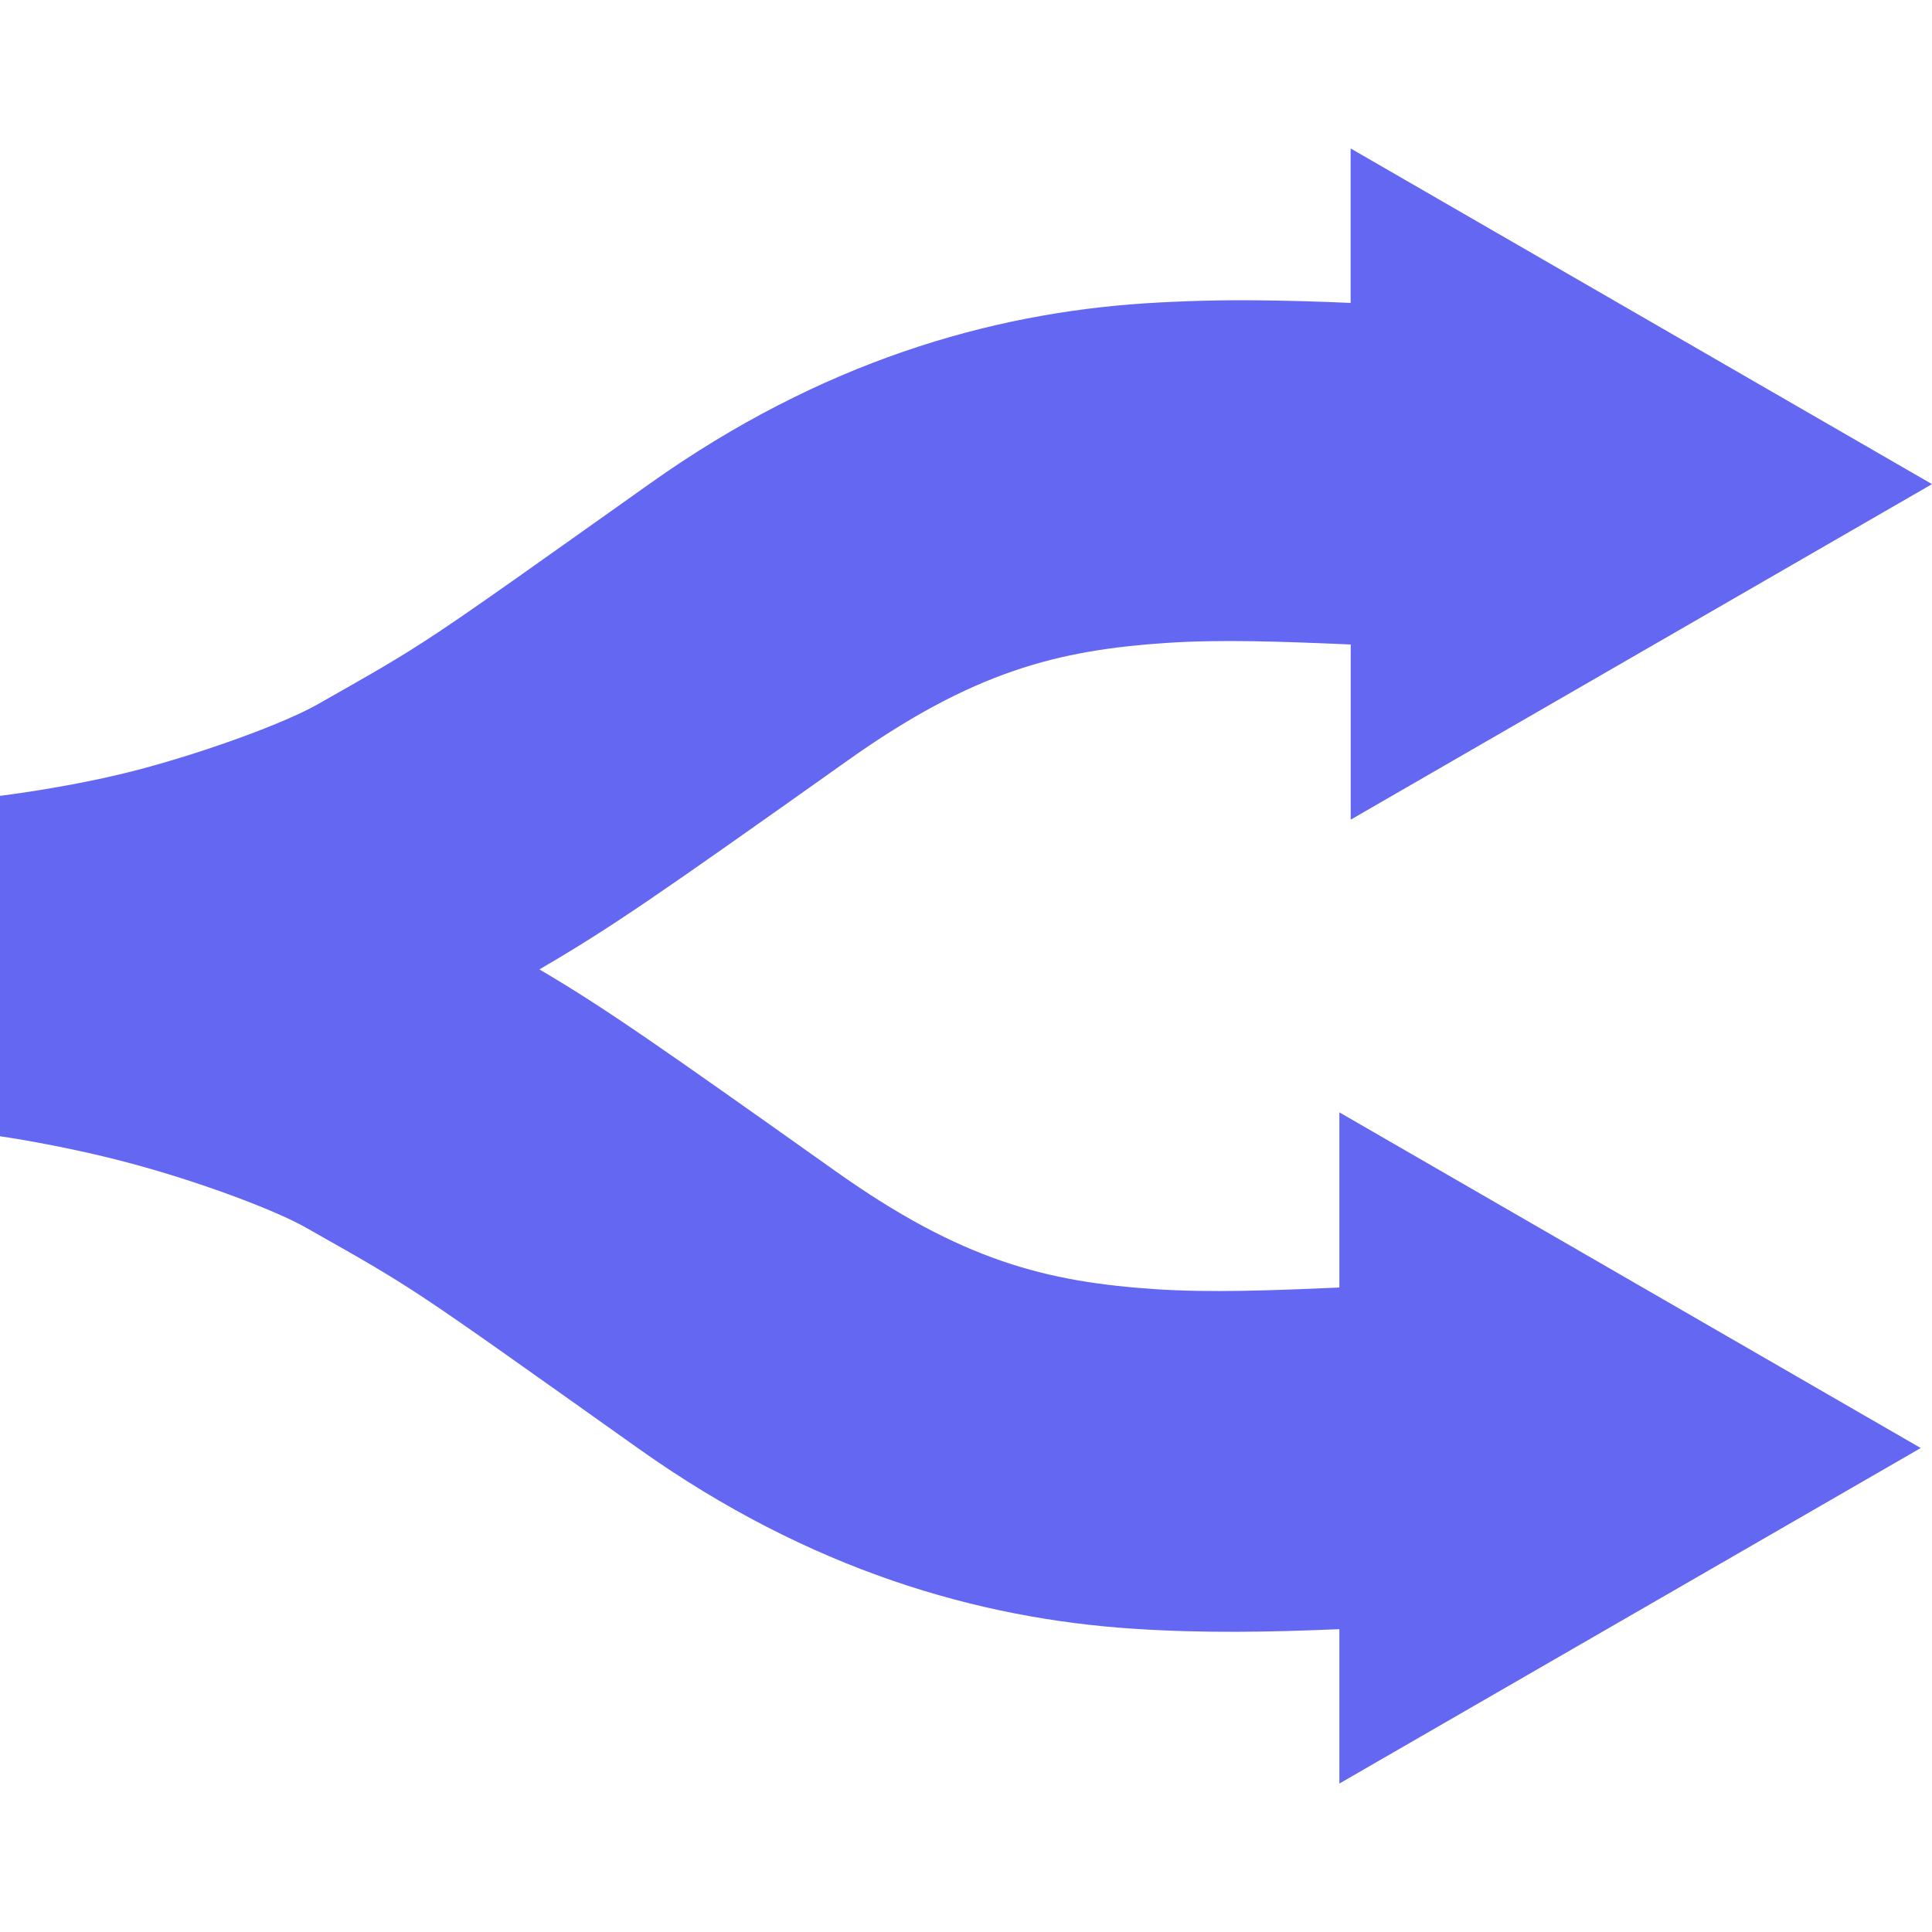
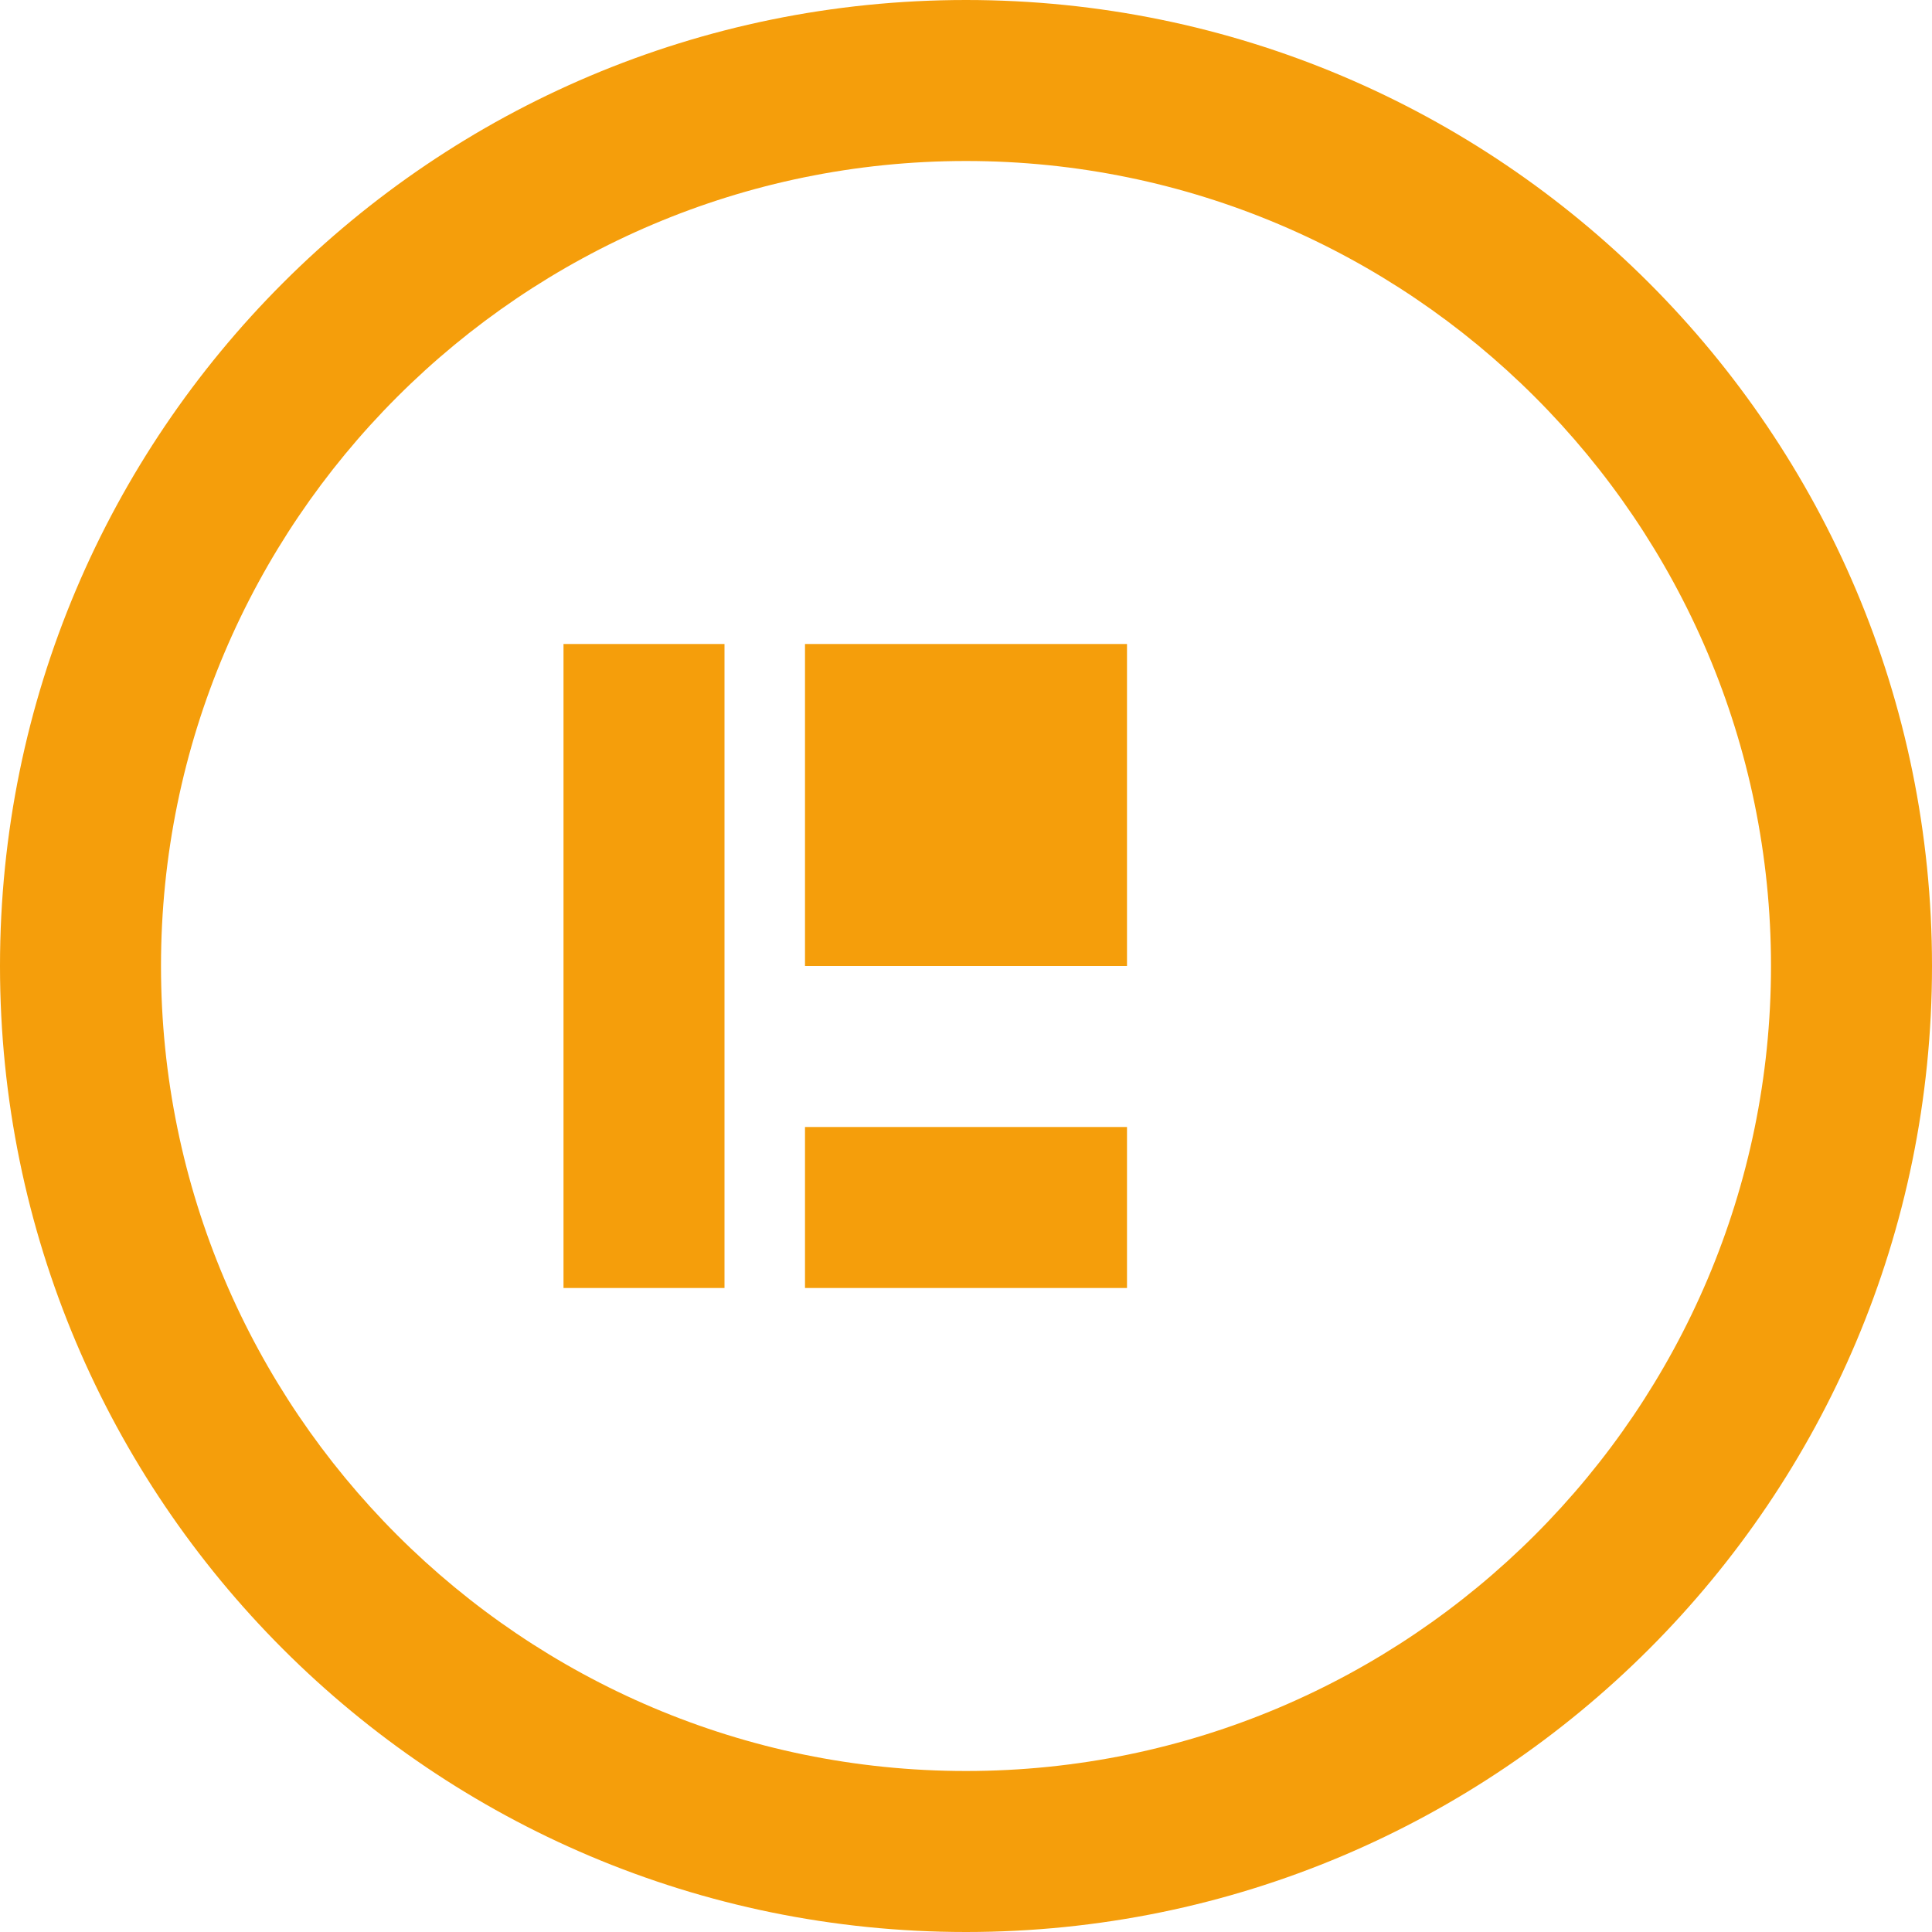
- <svg xmlns="http://www.w3.org/2000/svg" fill="#6467F2" role="img" viewBox="0 0 24 24">
-   <path d="M16.778 1.844v1.919q-.569-.026-1.138-.032-.708-.008-1.415.037c-1.93.126-4.023.728-6.149 2.237-2.911 2.066-2.731 1.95-4.14 2.75-.396.223-1.342.574-2.185.798-.841.225-1.753.333-1.751.333v4.229s.768.108 1.61.333c.842.224 1.789.575 2.185.799 1.41.798 1.228.683 4.14 2.75 2.126 1.509 4.22 2.11 6.148 2.236.88.058 1.716.041 2.555.005v1.918l7.222-4.168-7.222-4.17v2.176c-.86.038-1.611.065-2.278.021-1.364-.09-2.417-.357-3.979-1.465-2.244-1.593-2.866-2.027-3.68-2.508.889-.518 1.449-.906 3.822-2.59 1.56-1.109 2.614-1.377 3.978-1.466.667-.044 1.418-.017 2.278.02v2.176L24 6.014Z" />
+ <svg xmlns="http://www.w3.org/2000/svg" role="img" viewBox="0 0 24 24" fill="#F59E0B">
+   <path d="M12 0C5.373 0 0 5.373 0 12s5.373 12 12 12 12-5.373 12-12S18.627 0 12 0zm0 22c-5.514 0-10-4.486-10-10S6.486 2 12 2s10 4.486 10 10-4.486 10-10 10zm-2-6h4v-2h-4v2zm0-4h4V8h-4v4zM7 8v8h2v-8H7z" />
</svg>
